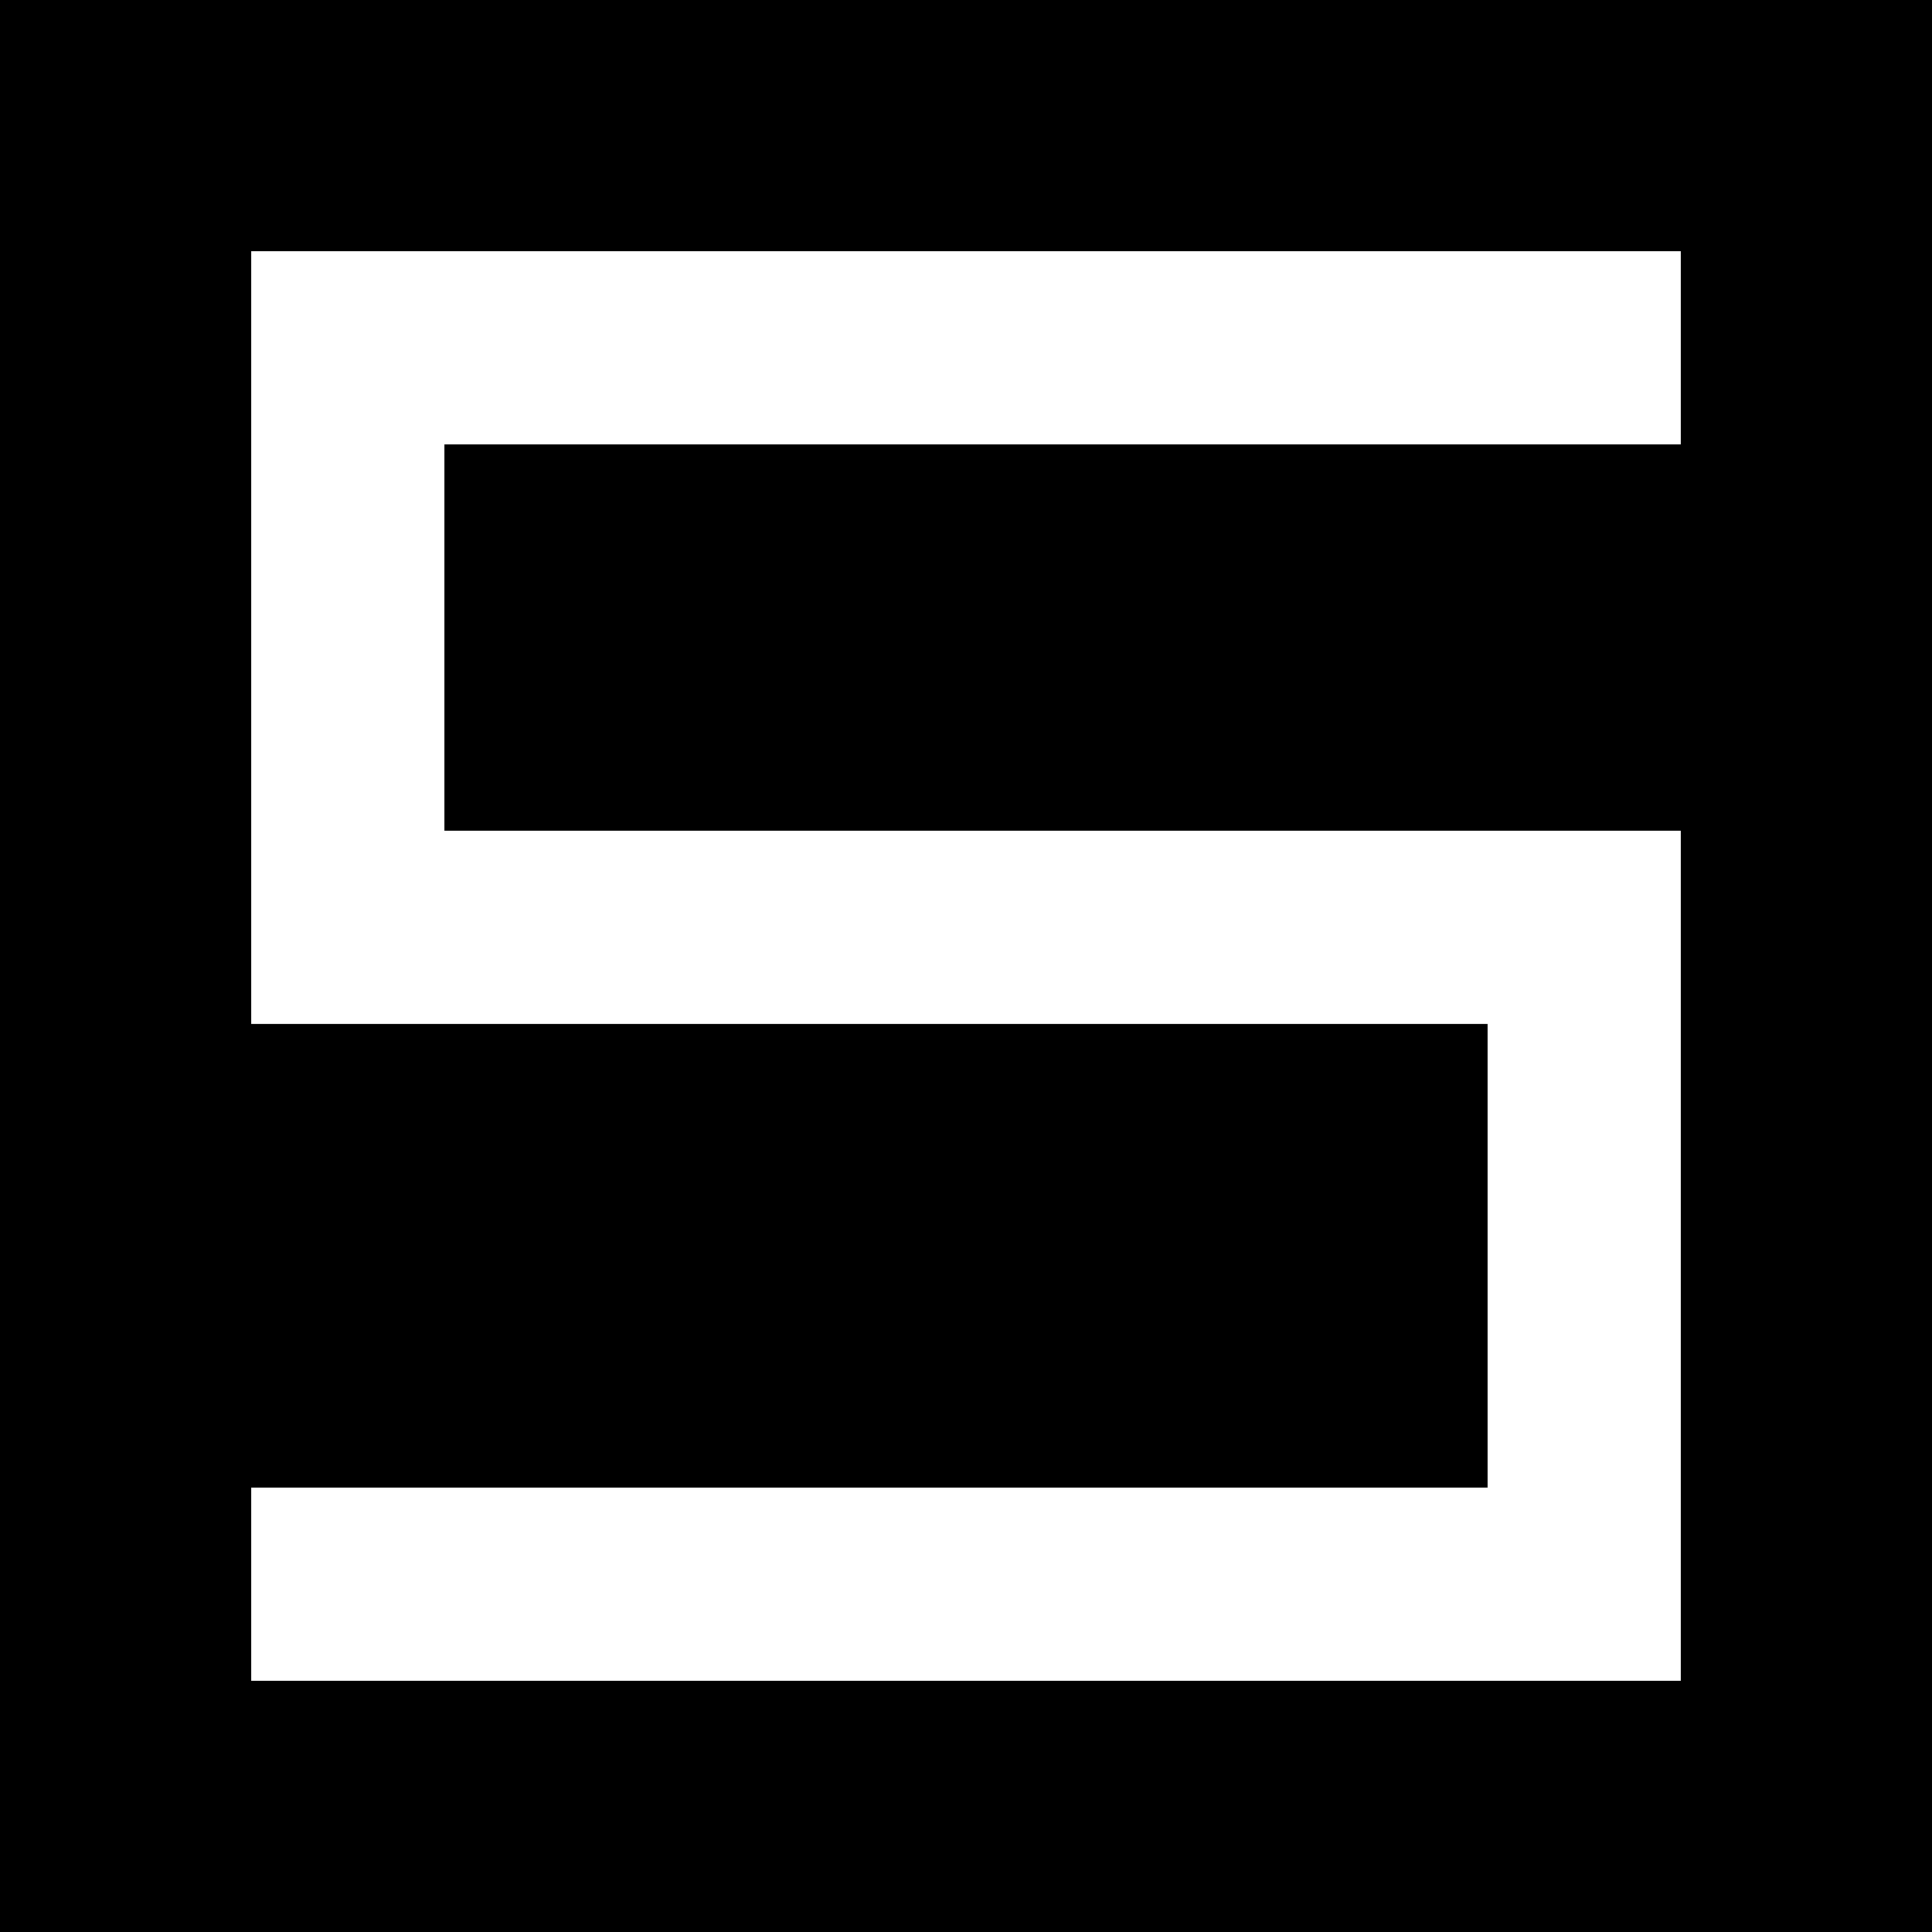
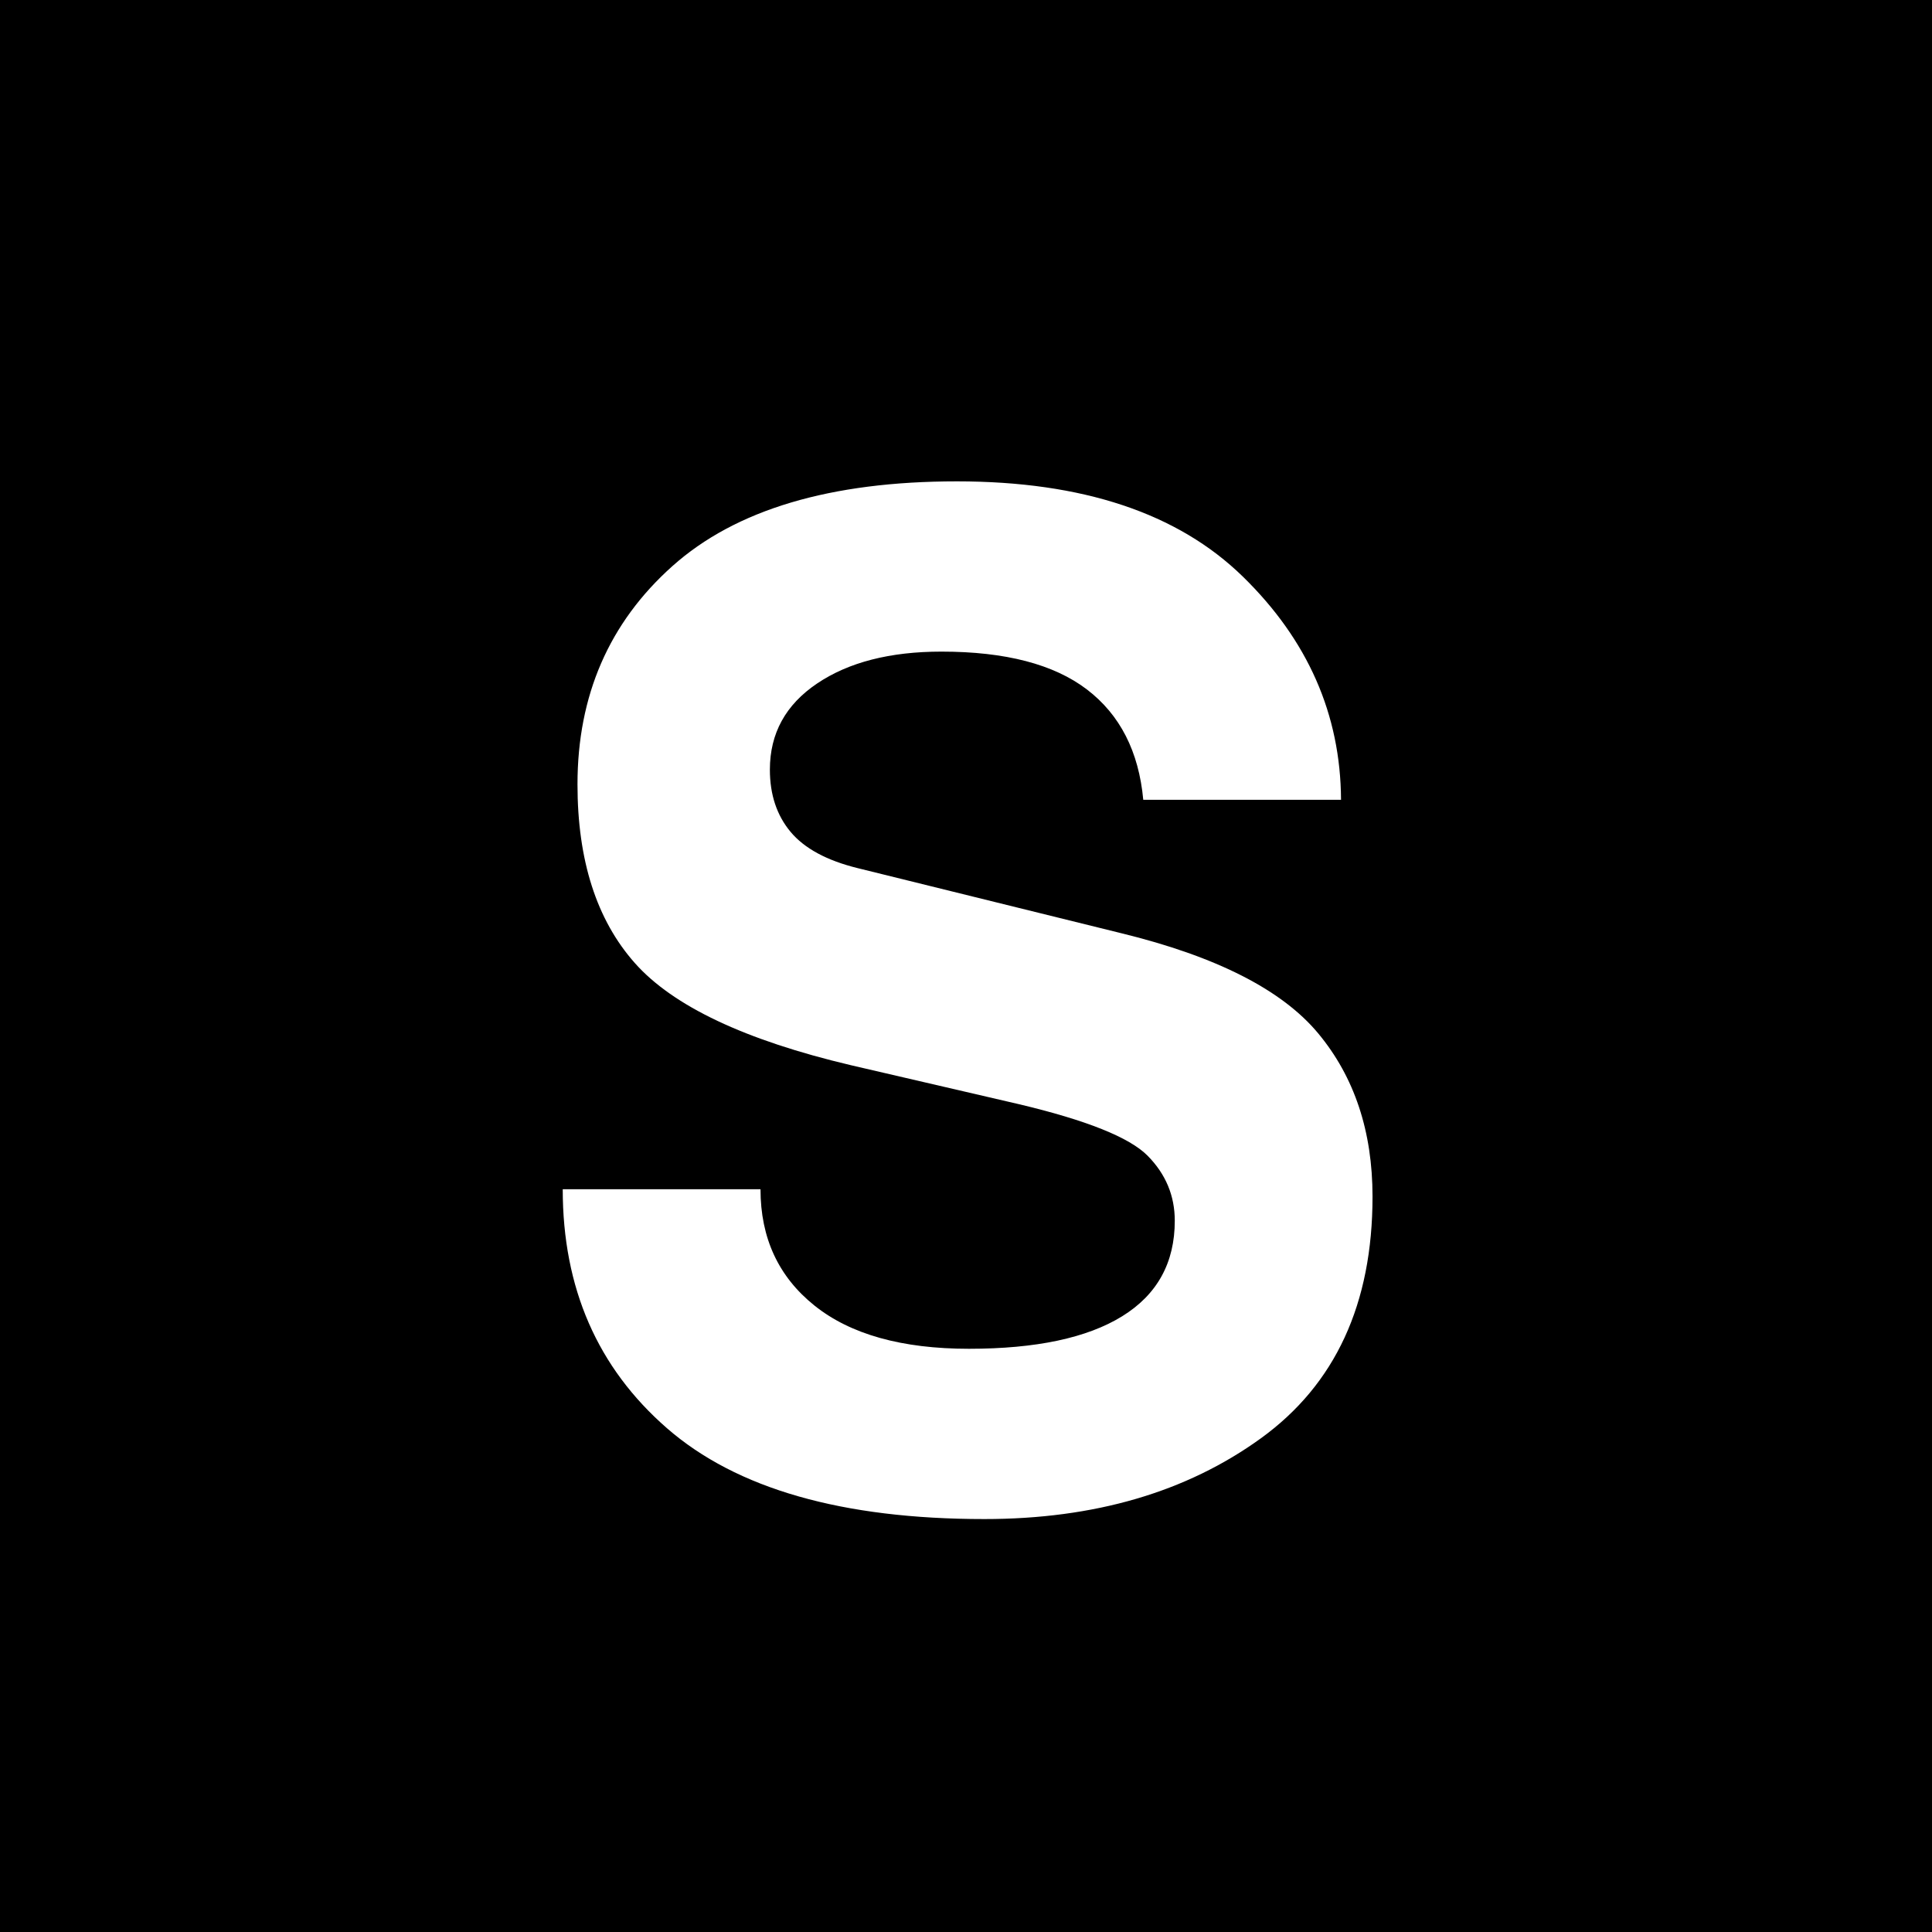
- <svg xmlns="http://www.w3.org/2000/svg" viewBox="0 0 100 100">
-   <rect width="100" height="100" fill="#000" />
-   <rect x="13" y="13" width="74" height="10" fill="#fff" />
-   <rect x="13" y="13" width="10" height="40" fill="#fff" />
-   <rect x="13" y="43" width="74" height="10" fill="#fff" />
-   <rect x="77" y="43" width="10" height="44" fill="#fff" />
-   <rect x="13" y="77" width="74" height="10" fill="#fff" />
+ <svg xmlns="http://www.w3.org/2000/svg" width="2000" zoomAndPan="magnify" viewBox="0 0 1500 1500" height="2000" preserveAspectRatio="xMidYMid meet" version="1.0">
+   <defs>
+     <g />
+     <clipPath id="b6a75ab3ee">
+       <rect x="0" width="726" y="0" height="1447" />
+     </clipPath>
+   </defs>
+   <rect x="-150" width="1800" fill="#ffffff" y="-150" height="1800" fill-opacity="1" />
+   <rect x="-150" width="1800" fill="#000000" y="-150" height="1800" fill-opacity="1" />
+   <g transform="matrix(1, 0, 0, 1, 392, 0.000000000000112861)">
+     <g clip-path="url(#b6a75ab3ee)">
+       <g fill="#ffffff" fill-opacity="1">
+         <g transform="translate(0.672548, 1159.099)">
+           <g>
+             <path d="M 197.781 -235.766 C 197.781 -197.941 211.742 -167.844 239.672 -145.469 C 267.598 -123.094 307.586 -111.906 359.641 -111.906 C 411.68 -111.906 451.32 -120.316 478.562 -137.141 C 505.801 -153.973 519.422 -178.695 519.422 -211.312 C 519.422 -230.738 512.395 -247.562 498.344 -261.781 C 484.289 -276.008 450.895 -289.375 398.156 -301.875 L 268.031 -332.062 C 185.801 -351.488 129.852 -377.941 100.188 -411.422 C 70.52 -444.91 55.688 -491.145 55.688 -550.125 C 55.688 -619.176 80.234 -675.645 129.328 -719.531 C 178.43 -763.426 252.078 -785.375 350.266 -785.375 C 447.766 -785.375 521.754 -760.738 572.234 -711.469 C 622.723 -662.195 648.145 -604.426 648.5 -538.156 L 494.953 -538.156 C 491.484 -575.633 476.91 -604.176 451.234 -623.781 C 425.555 -643.383 387.91 -653.188 338.297 -653.188 C 298.398 -653.188 266.219 -644.941 241.75 -628.453 C 217.289 -611.973 205.062 -589.68 205.062 -561.578 C 205.062 -542.148 210.438 -526.016 221.188 -513.172 C 231.945 -500.336 249.301 -490.973 273.25 -485.078 L 477.781 -434.578 C 551.688 -416.535 602.691 -390.598 630.797 -356.766 C 658.898 -322.941 672.953 -280.703 672.953 -230.047 C 672.953 -146.773 644.066 -84.234 586.297 -42.422 C 528.523 -0.609 456.961 20.297 371.609 20.297 C 261.273 20.297 179.129 -3.207 125.172 -50.219 C 71.211 -97.238 44.234 -159.086 44.234 -235.766 Z M 197.781 -235.766 " />
+           </g>
+         </g>
+       </g>
+     </g>
+   </g>
</svg>
